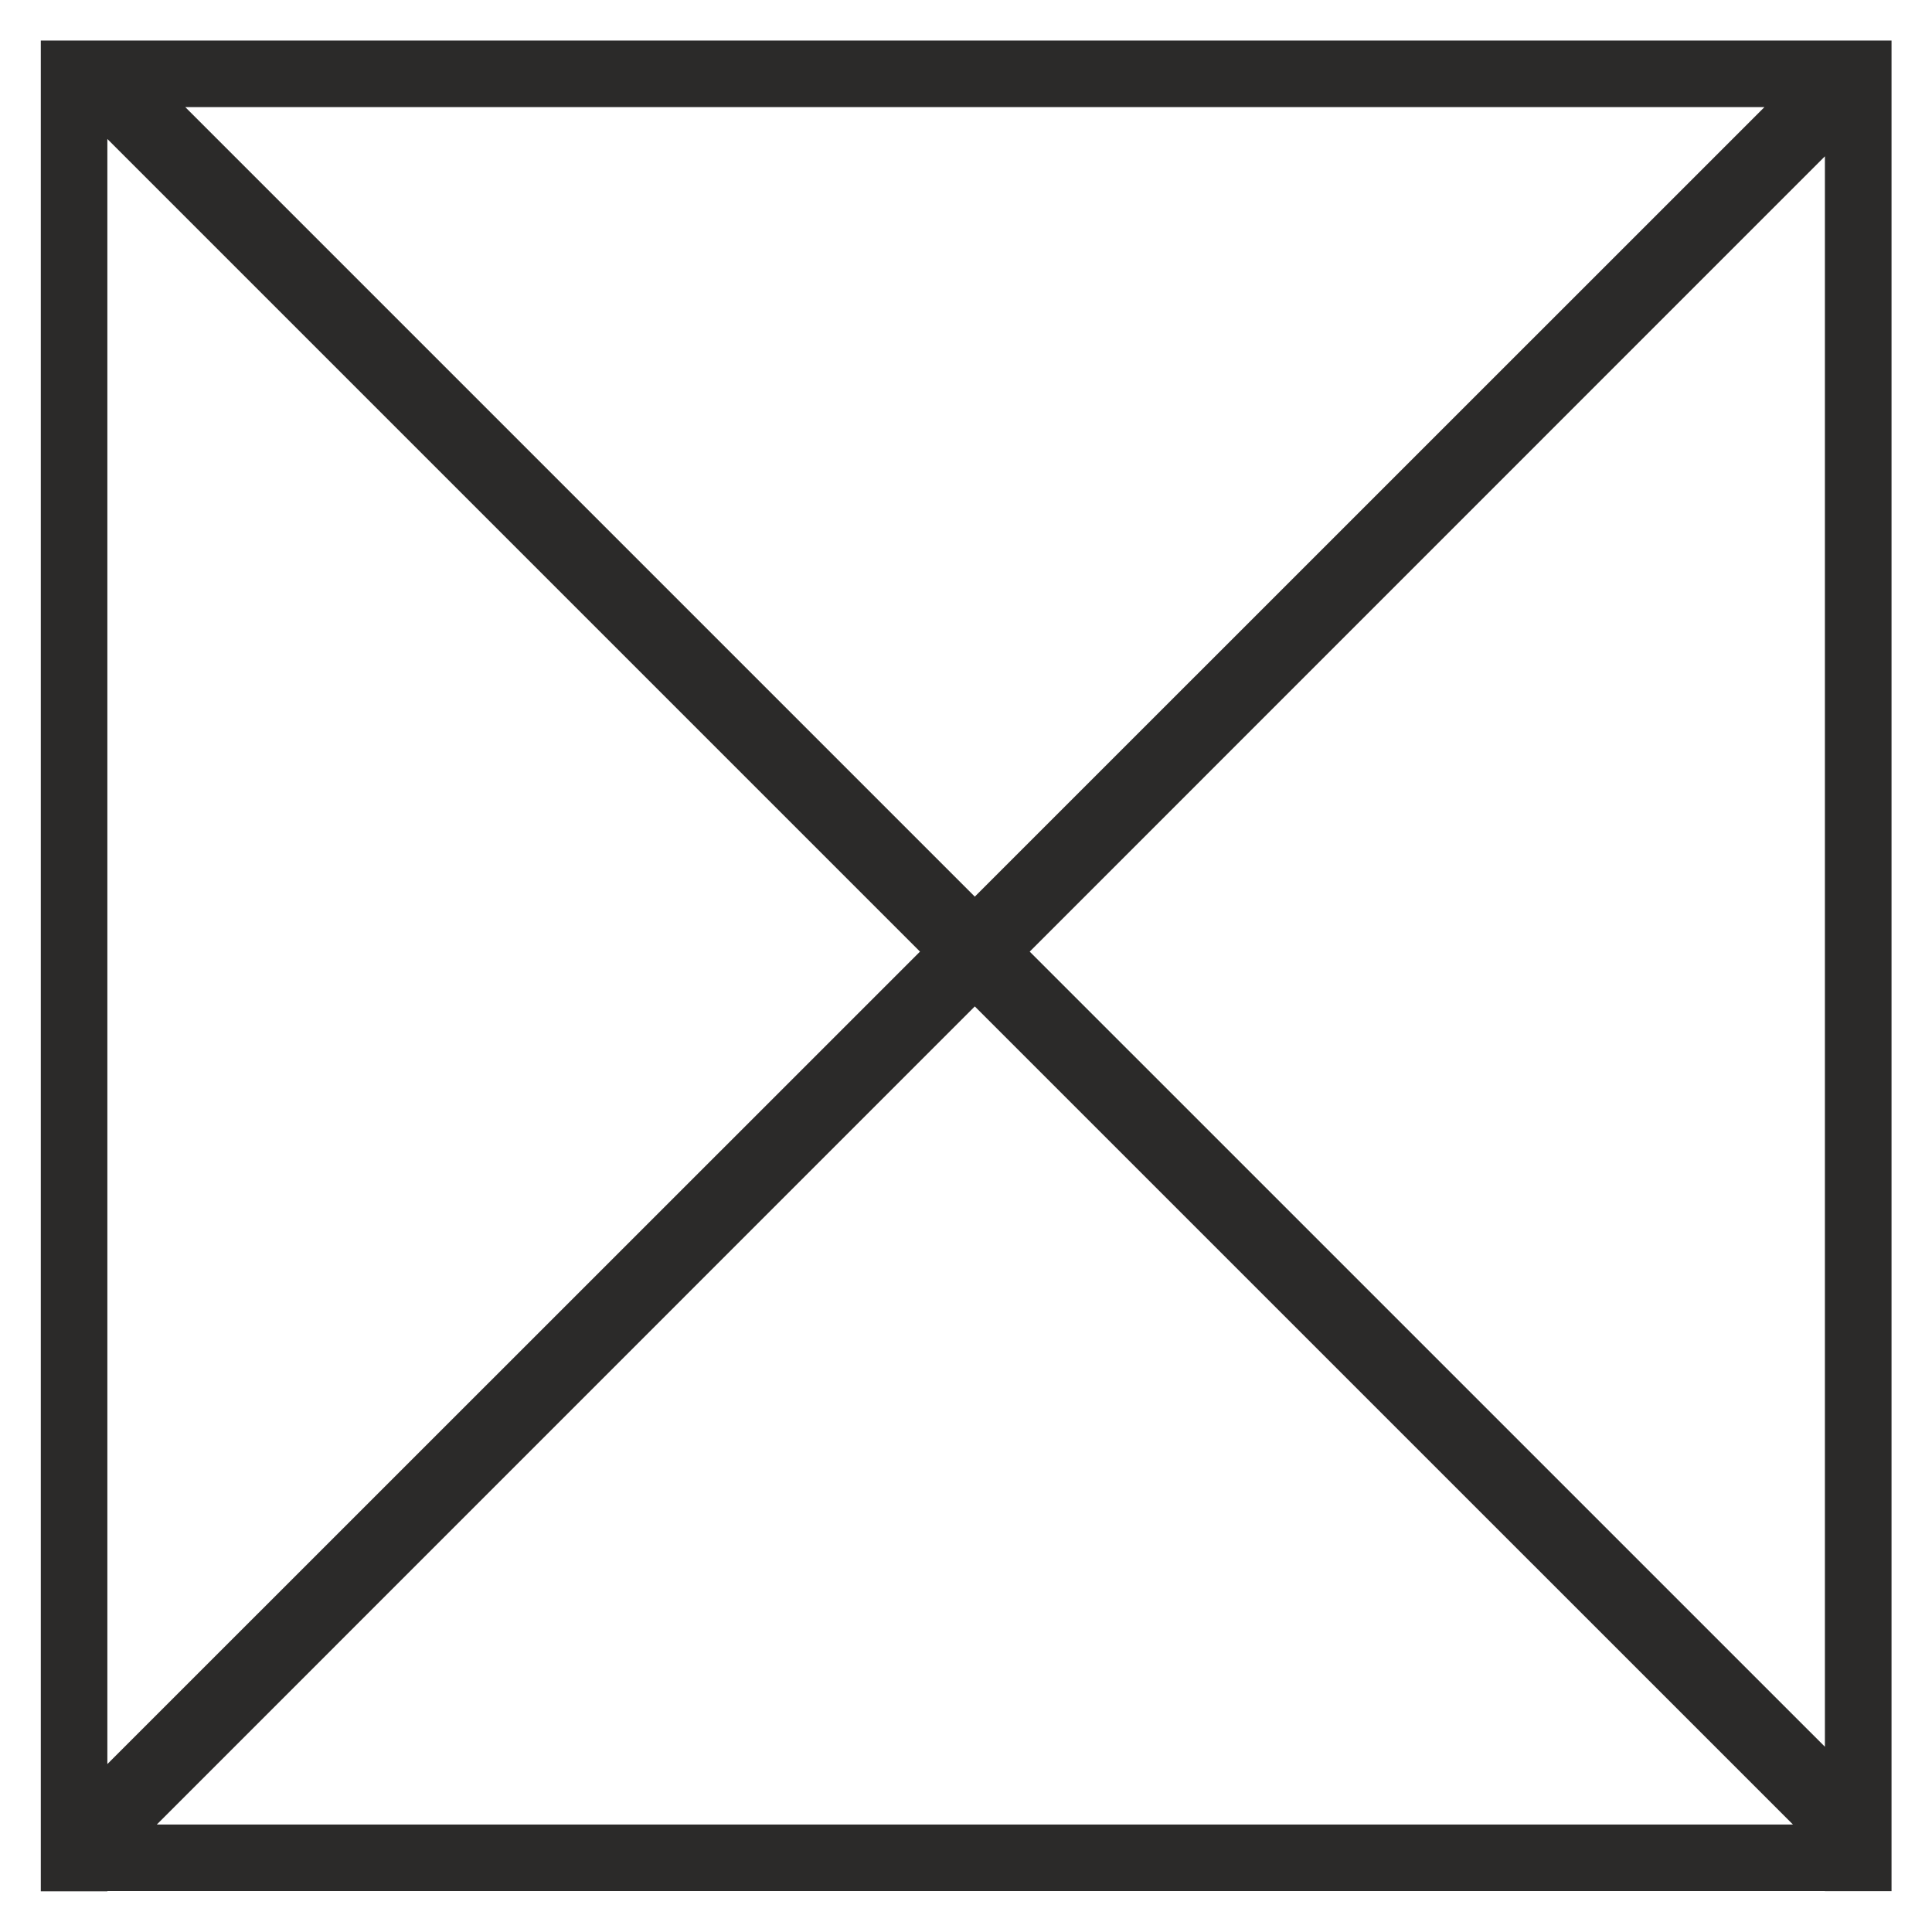
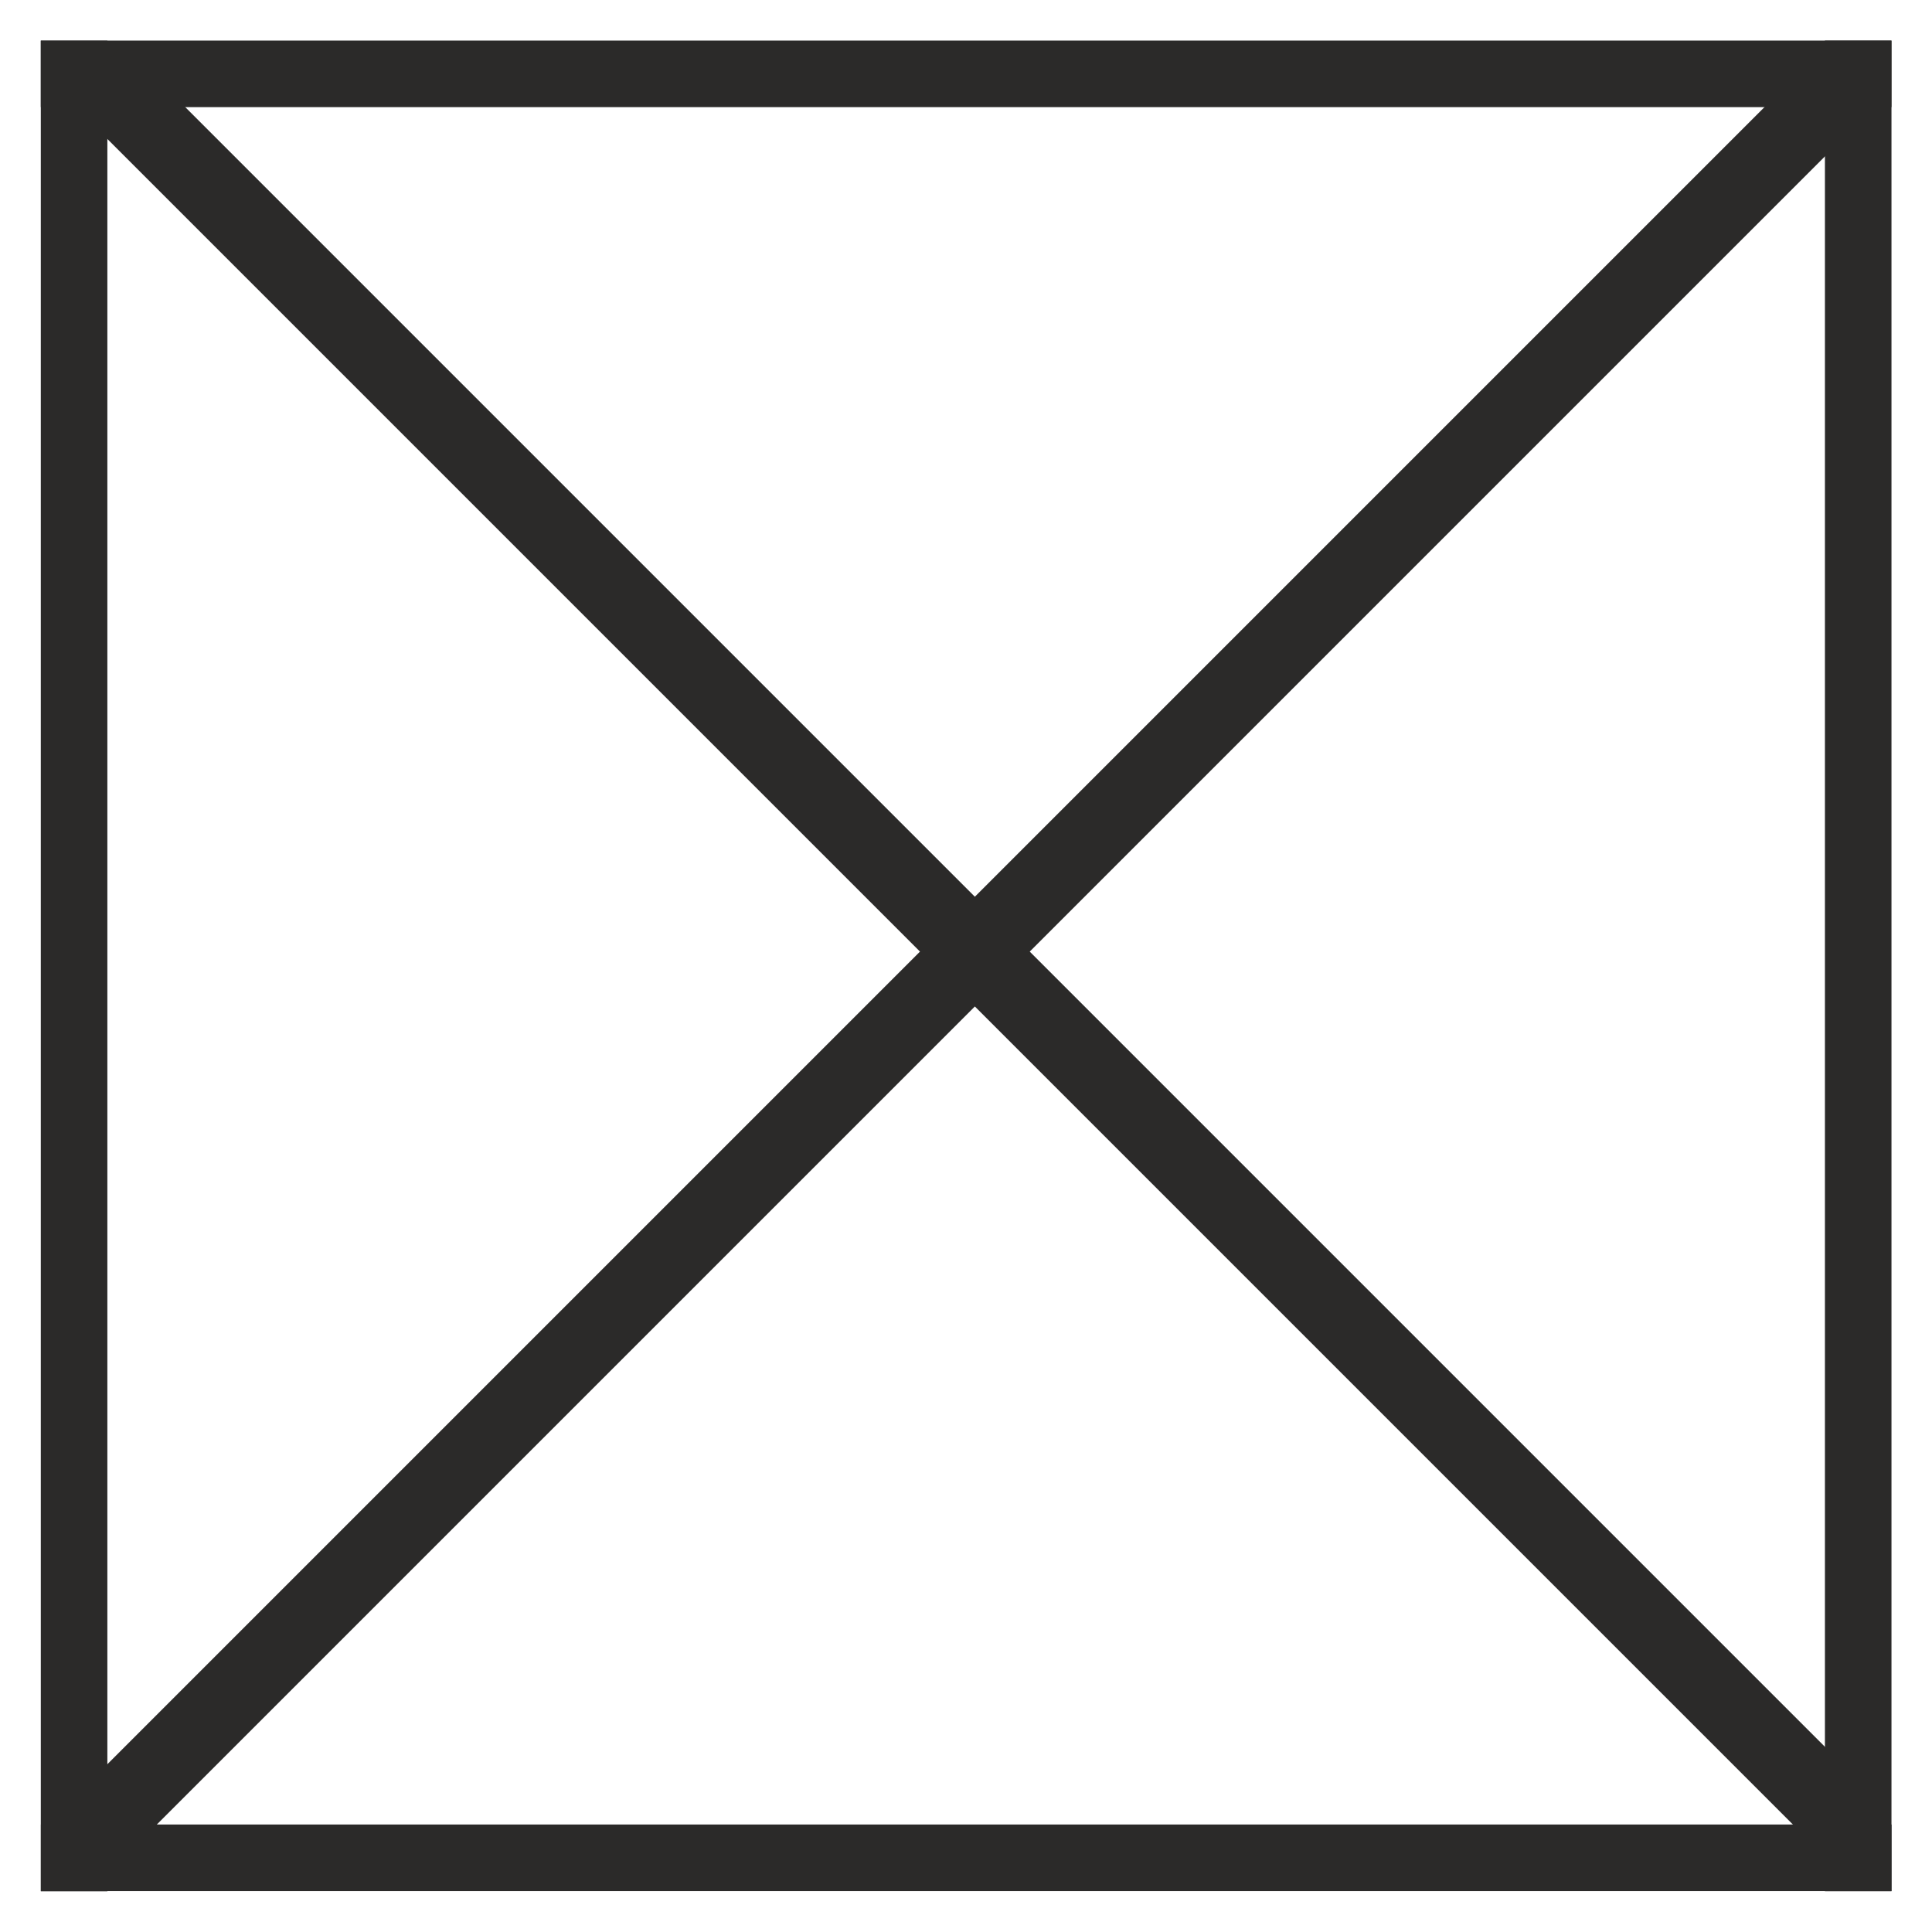
- <svg xmlns="http://www.w3.org/2000/svg" xml:space="preserve" width="8.47mm" height="8.47mm" version="1.1" style="shape-rendering:geometricPrecision; text-rendering:geometricPrecision; image-rendering:optimizeQuality; fill-rule:evenodd; clip-rule:evenodd" viewBox="0 0 847 847" id="svg20">
-   <defs id="defs4">
-     <style type="text/css" id="style2">
+ <svg xmlns="http://www.w3.org/2000/svg" xml:space="preserve" width="8.47mm" height="8.47mm" version="1.1" style="shape-rendering:geometricPrecision; text-rendering:geometricPrecision; image-rendering:optimizeQuality; fill-rule:evenodd; clip-rule:evenodd" viewBox="0 0 847 847">
+   <defs>
+     <style type="text/css">
+    
    .fil0 {fill:#2B2A29}
-    </style>
+    
+   </style>
  </defs>
-   <path style="fill:#2b2a29;stroke-width:0.038" d="M 0.676 0.672 L 0.676 0.674 L 0.676 1.775 L 0.676 31.338 L 1.779 31.338 L 1.779 31.334 L 30.238 31.334 L 30.238 31.336 L 31.342 31.336 L 31.342 0.672 L 31.34 0.672 L 0.676 0.672 z M 3.07 1.775 L 29.236 1.775 L 16.152 14.857 L 3.07 1.775 z M 1.779 2.303 L 15.244 15.768 L 1.779 29.23 L 1.779 2.303 z M 30.238 2.59 L 30.238 28.943 L 17.062 15.768 L 30.238 2.59 z M 16.152 16.676 L 29.709 30.232 L 2.598 30.232 L 16.152 16.676 z " transform="scale(26.45833)" id="rect7" />
+   <g id="Layer_x0020_1">
+     <rect class="fil0" x="17.89" y="17.79" width="811.33" height="29.18" />
+     <rect class="fil0" x="17.92" y="799.88" width="811.33" height="29.18" />
+     <rect class="fil0" transform="matrix(4.16476E-14 -1.57252 1.5754 4.17236E-14 17.89 829.15)" width="515.94" height="18.52" />
+     <rect class="fil0" transform="matrix(4.16476E-14 -1.57252 1.5754 4.17236E-14 800.058 829.119)" width="515.94" height="18.52" />
+     <rect class="fil0" transform="matrix(1.49344 -1.49344 1.29908 1.29908 30.0915 790.416)" width="515.94" height="18.52" />
+     <rect class="fil0" transform="matrix(-1.49344 -1.49344 -1.29908 1.29908 824.673 790.416)" width="515.94" height="18.52" />
+   </g>
</svg>
